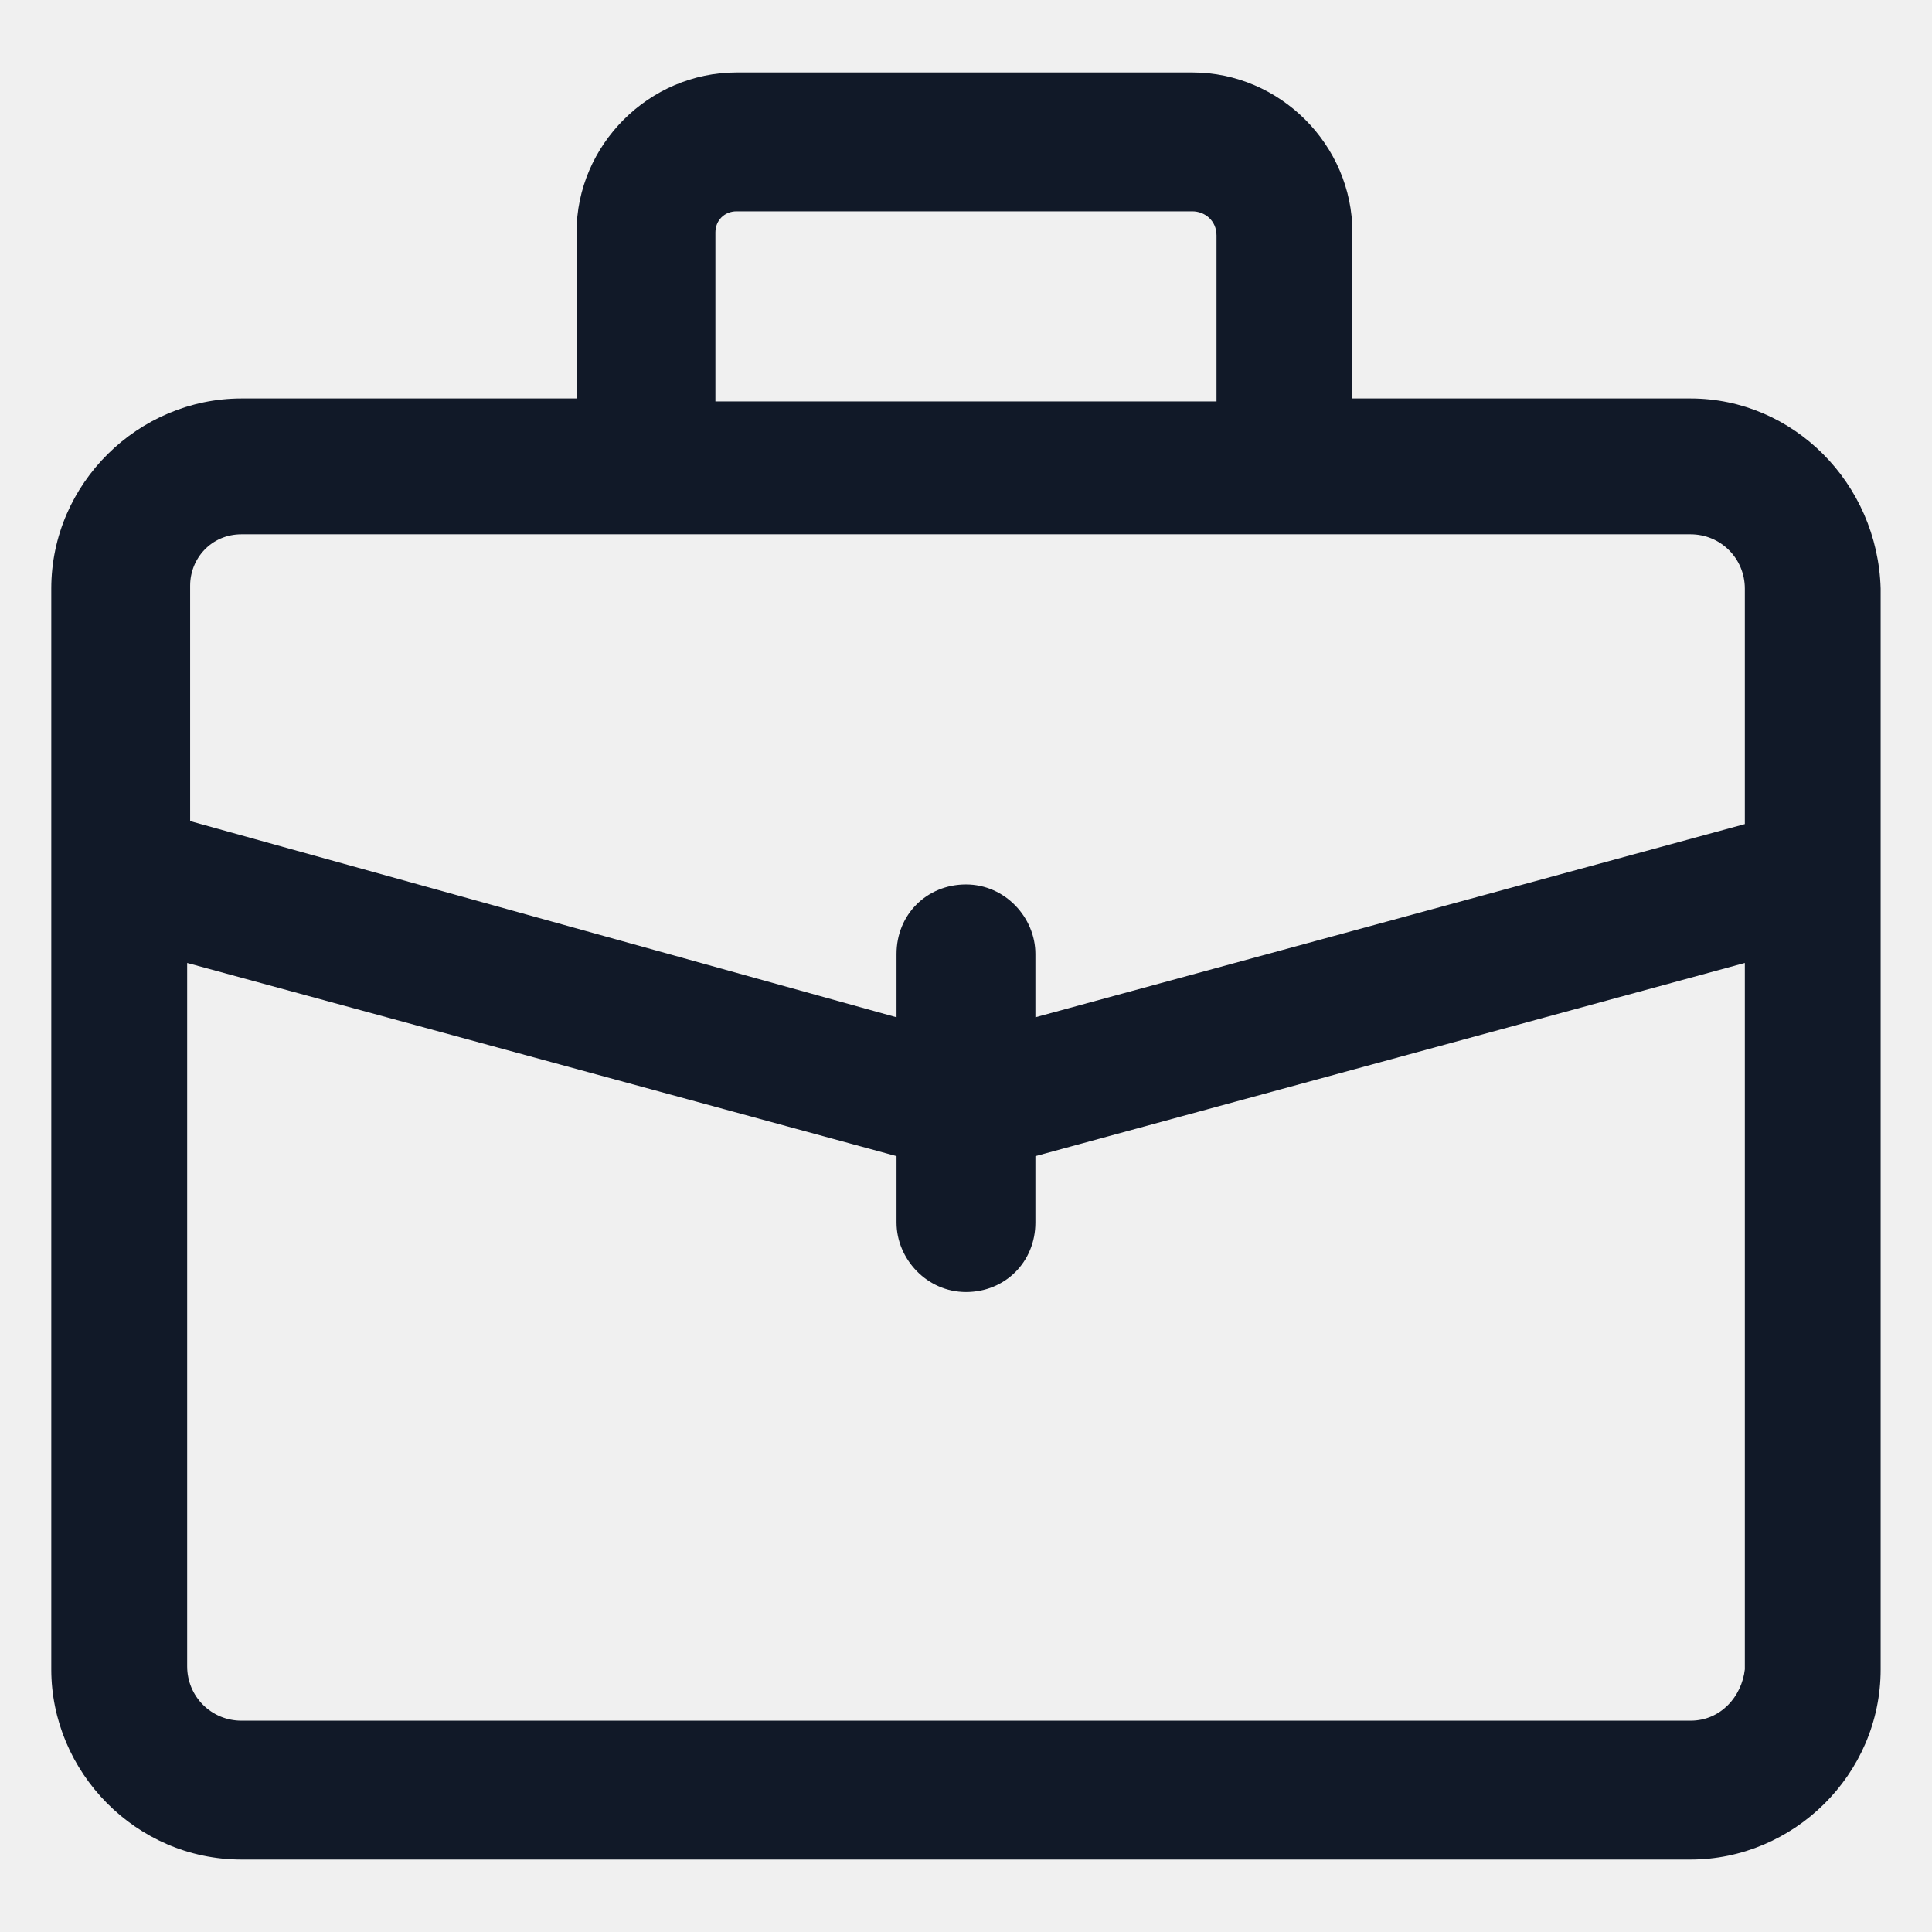
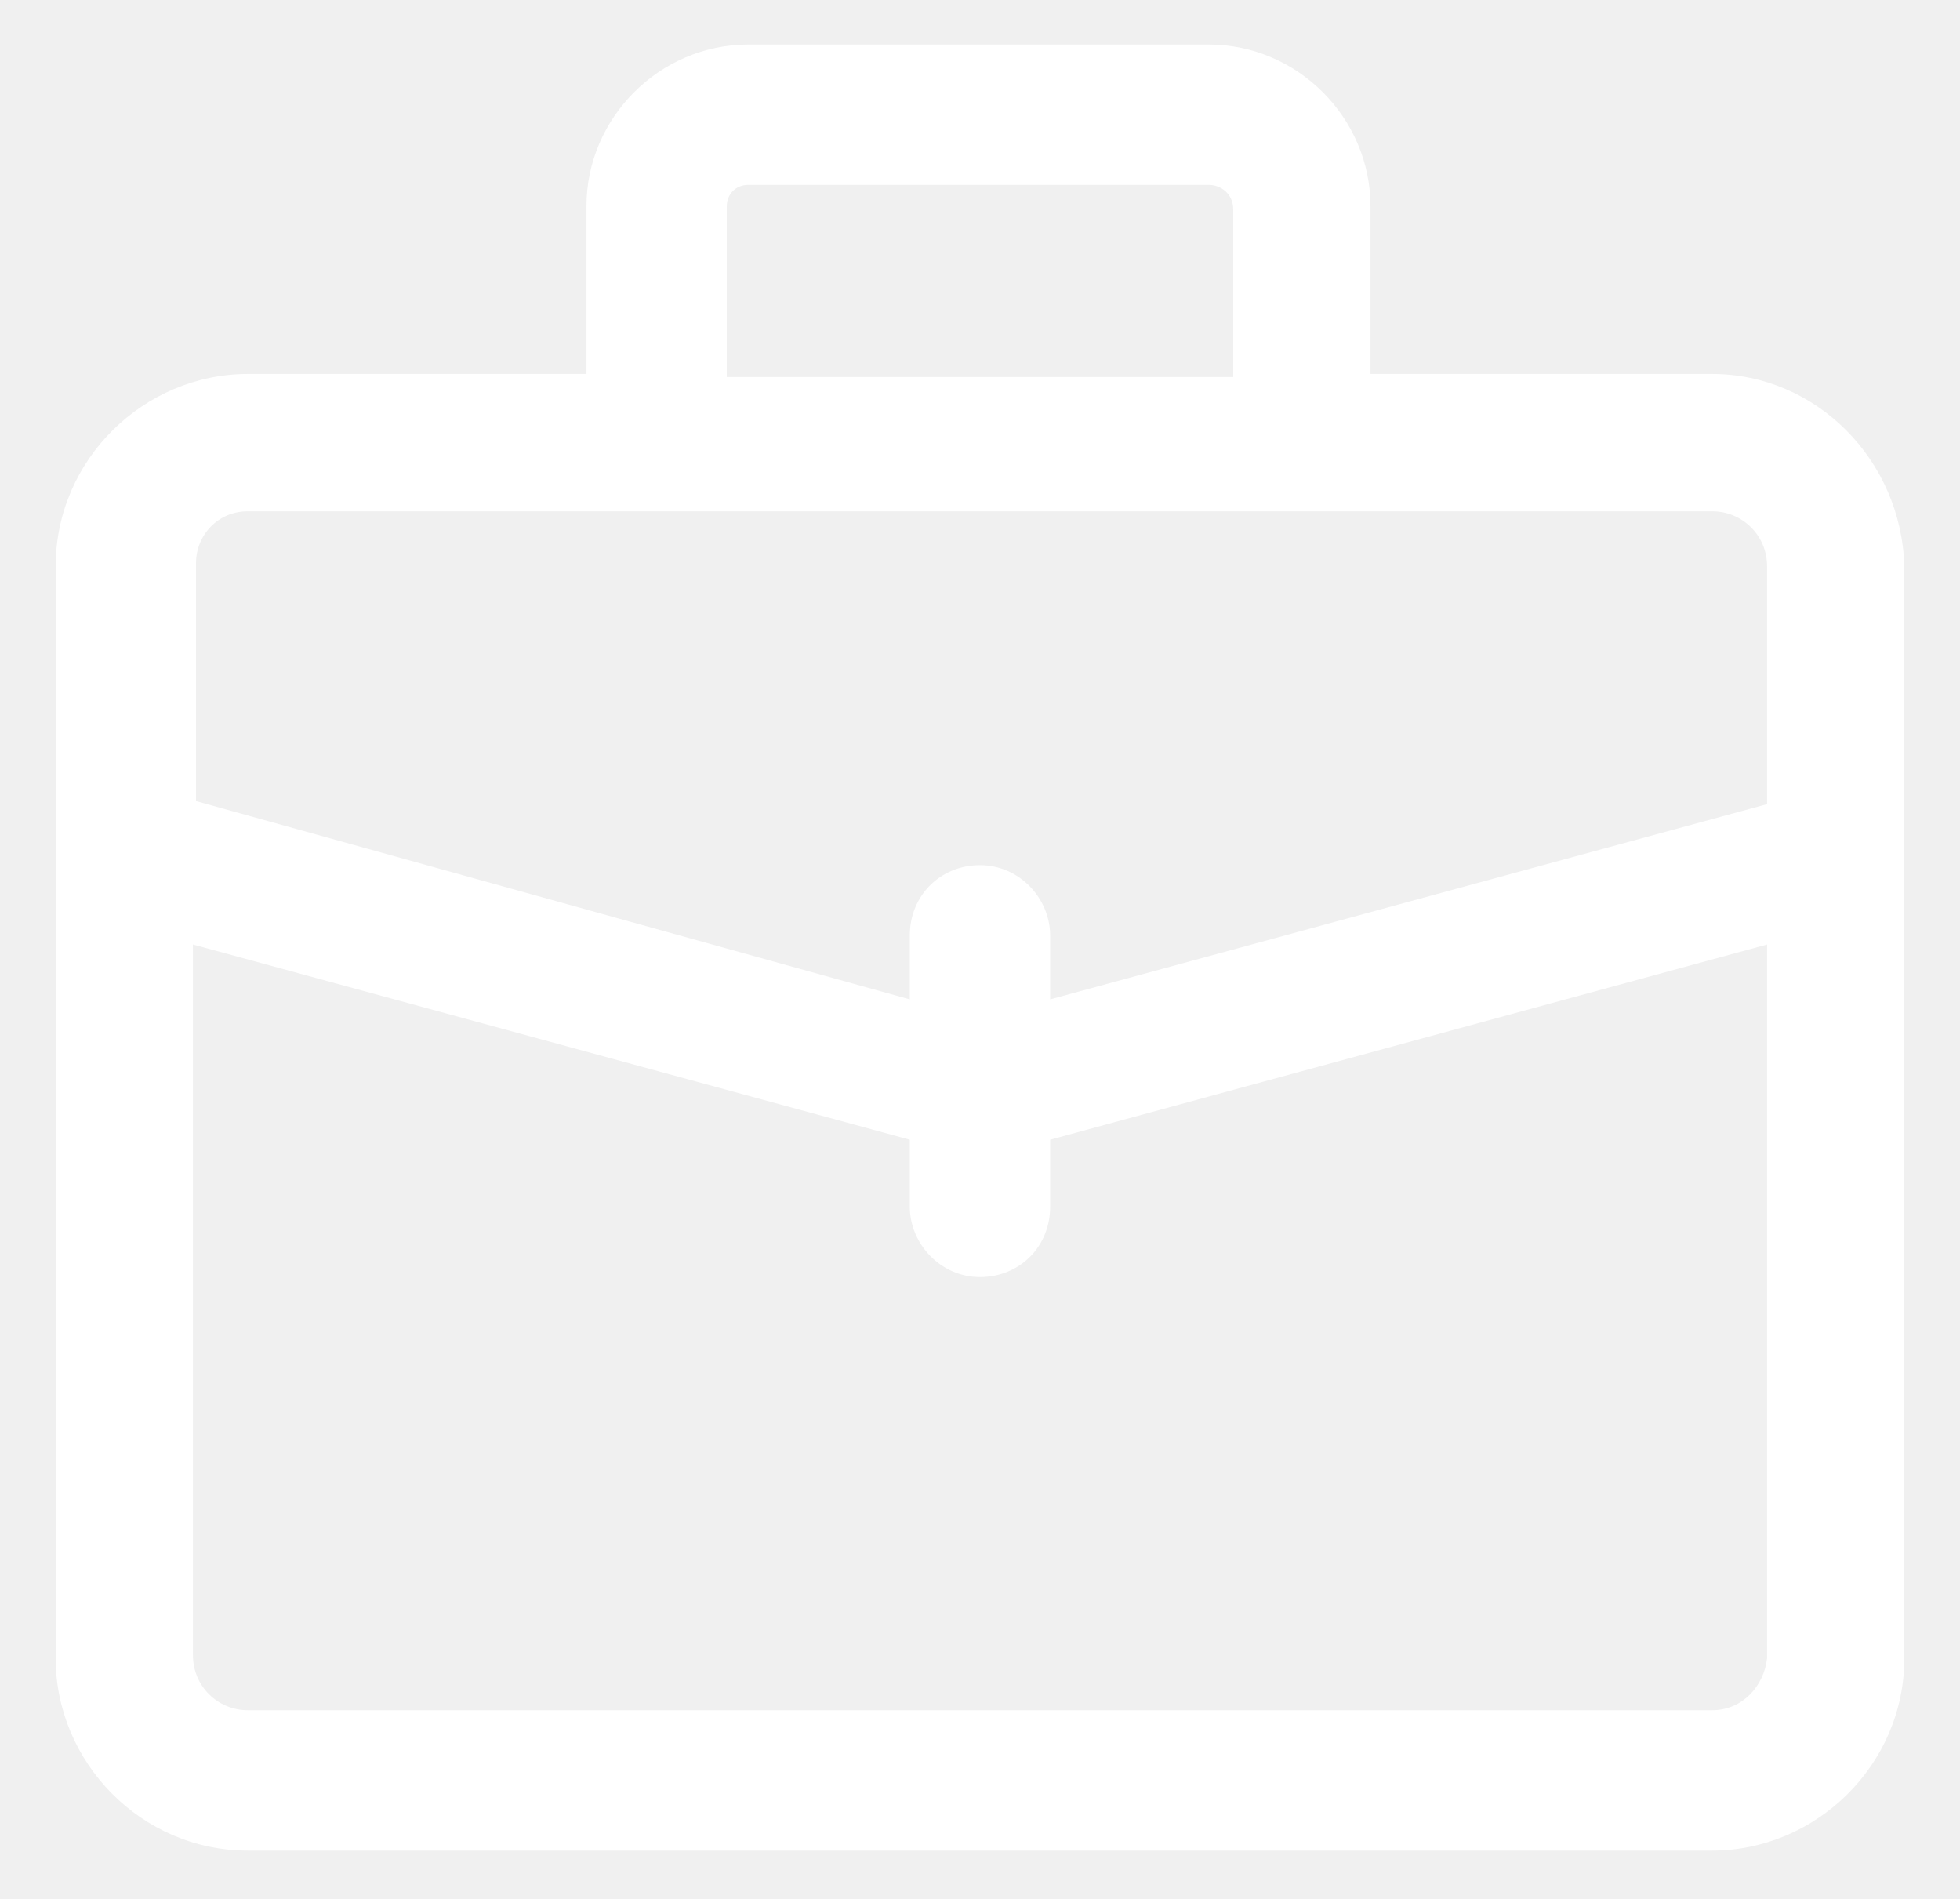
- <svg xmlns="http://www.w3.org/2000/svg" width="24" height="24" viewBox="0 0 24 24" fill="none">
-   <g clip-path="url(#clip0_312_26252)">
-     <path d="M21 4.95H16.8V2.887C16.8 1.8 15.9 0.9 14.812 0.9H9.15C8.062 0.9 7.162 1.8 7.162 2.887V4.95H3C1.725 4.95 0.637 6 0.637 7.312V20.737C0.637 22.012 1.687 23.1 3 23.1H21C22.275 23.1 23.362 22.05 23.362 20.737V7.312C23.325 6 22.275 4.95 21 4.95ZM8.887 2.887C8.887 2.737 9 2.625 9.15 2.625H14.812C14.963 2.625 15.112 2.737 15.112 2.925V4.987H8.887V2.887ZM3 6.637H21C21.375 6.637 21.675 6.937 21.675 7.312V10.237L12.862 12.637V11.85C12.862 11.4 12.487 10.987 12 10.987C11.512 10.987 11.137 11.362 11.137 11.85V12.637L2.362 10.2V7.275C2.362 6.937 2.625 6.637 3 6.637ZM21 21.375H3C2.625 21.375 2.325 21.075 2.325 20.7V11.962L11.137 14.362V15.187C11.137 15.637 11.512 16.05 12 16.05C12.487 16.05 12.862 15.675 12.862 15.187V14.362L21.675 11.962V20.737C21.637 21.075 21.375 21.375 21 21.375Z" fill="#111928" />
-   </g>
-   <defs>
-     <clipPath id="clip0_312_26252">
-       <rect width="24" height="24" fill="white" />
-     </clipPath>
-   </defs>
+ <svg xmlns="http://www.w3.org/2000/svg" width="32" height="31" viewBox="0 0 32 31" fill="none">
+   <path d="M27.953 6.105H22.375V3.366C22.375 1.922 21.18 0.727 19.735 0.727H12.215C10.771 0.727 9.575 1.922 9.575 3.366V6.105H4.047C2.354 6.105 0.909 7.5 0.909 9.243V27.073C0.909 28.767 2.304 30.211 4.047 30.211H27.953C29.646 30.211 31.091 28.816 31.091 27.073V9.243C31.041 7.5 29.646 6.105 27.953 6.105ZM11.866 3.366C11.866 3.167 12.016 3.018 12.215 3.018H19.735C19.935 3.018 20.134 3.167 20.134 3.416V6.155H11.866V3.366ZM4.047 8.347H27.953C28.451 8.347 28.85 8.745 28.85 9.243V13.128L17.145 16.315V15.27C17.145 14.672 16.648 14.124 16 14.124C15.352 14.124 14.854 14.622 14.854 15.27V16.315L3.2 13.078V9.193C3.2 8.745 3.549 8.347 4.047 8.347ZM27.953 27.92H4.047C3.549 27.92 3.15 27.521 3.15 27.023V15.419L14.854 18.606V19.702C14.854 20.3 15.352 20.848 16 20.848C16.648 20.848 17.145 20.35 17.145 19.702V18.606L28.85 15.419V27.073C28.8 27.521 28.451 27.92 27.953 27.92Z" fill="white" />
</svg>
